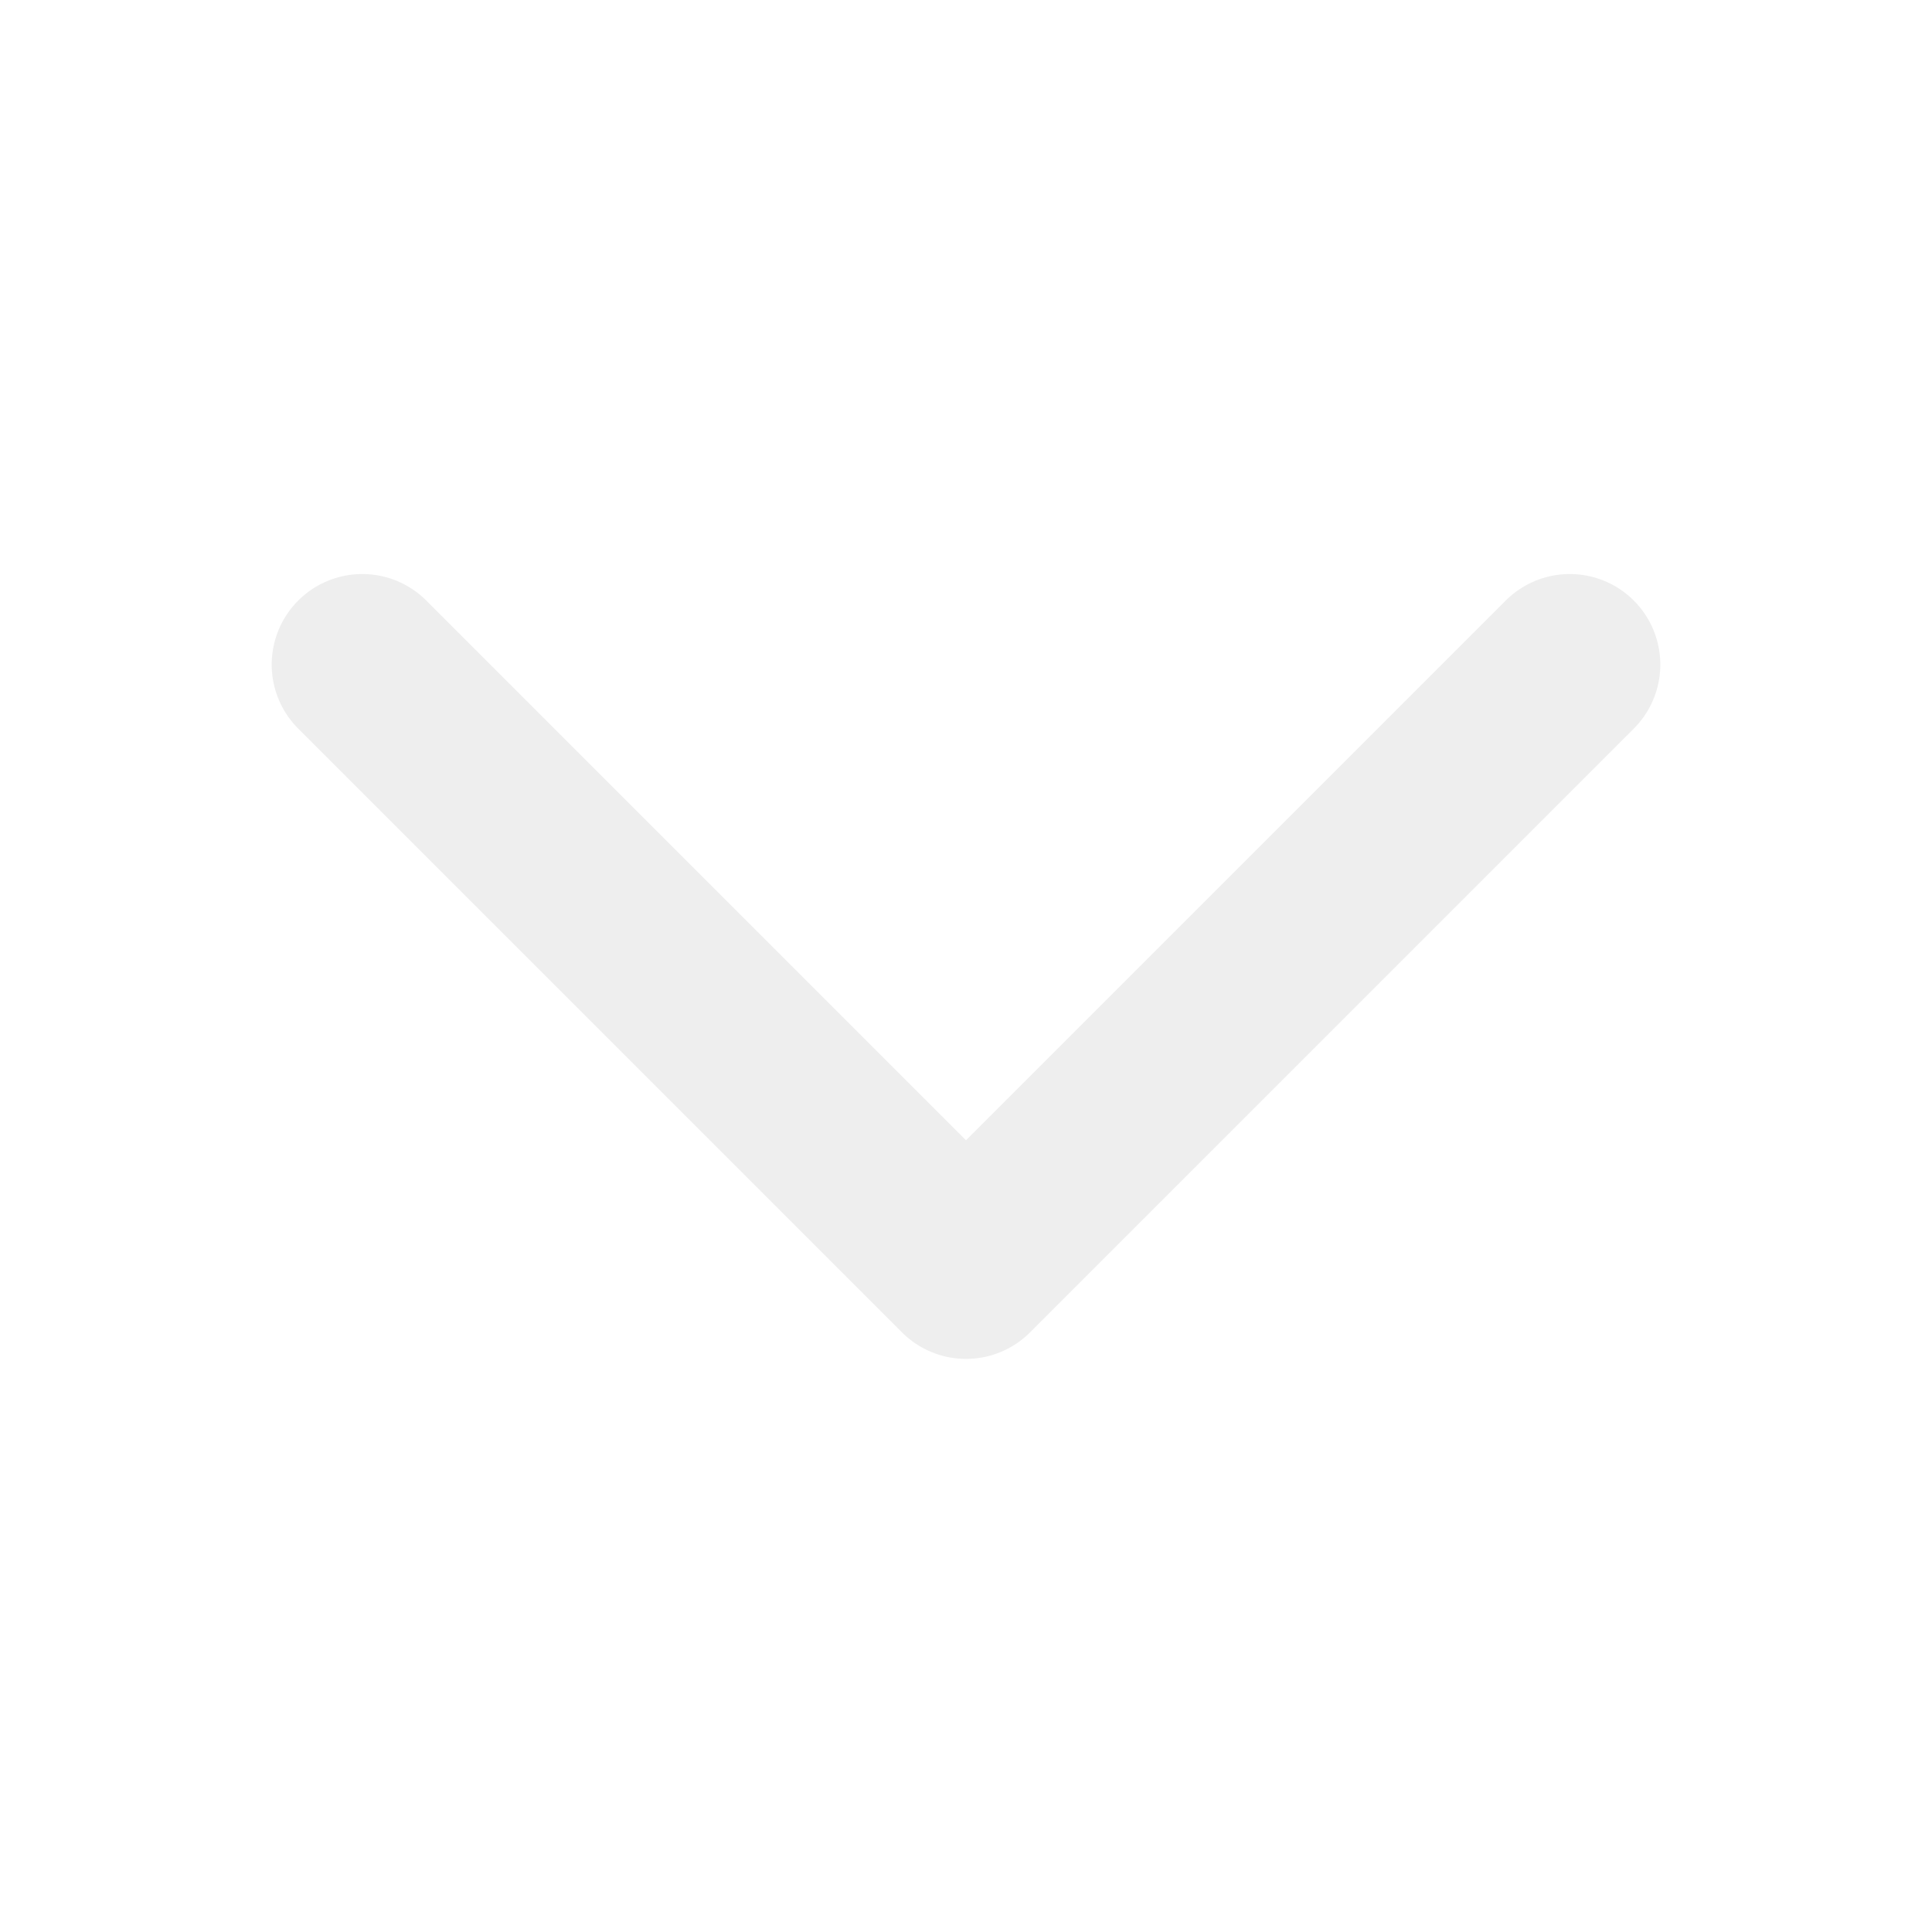
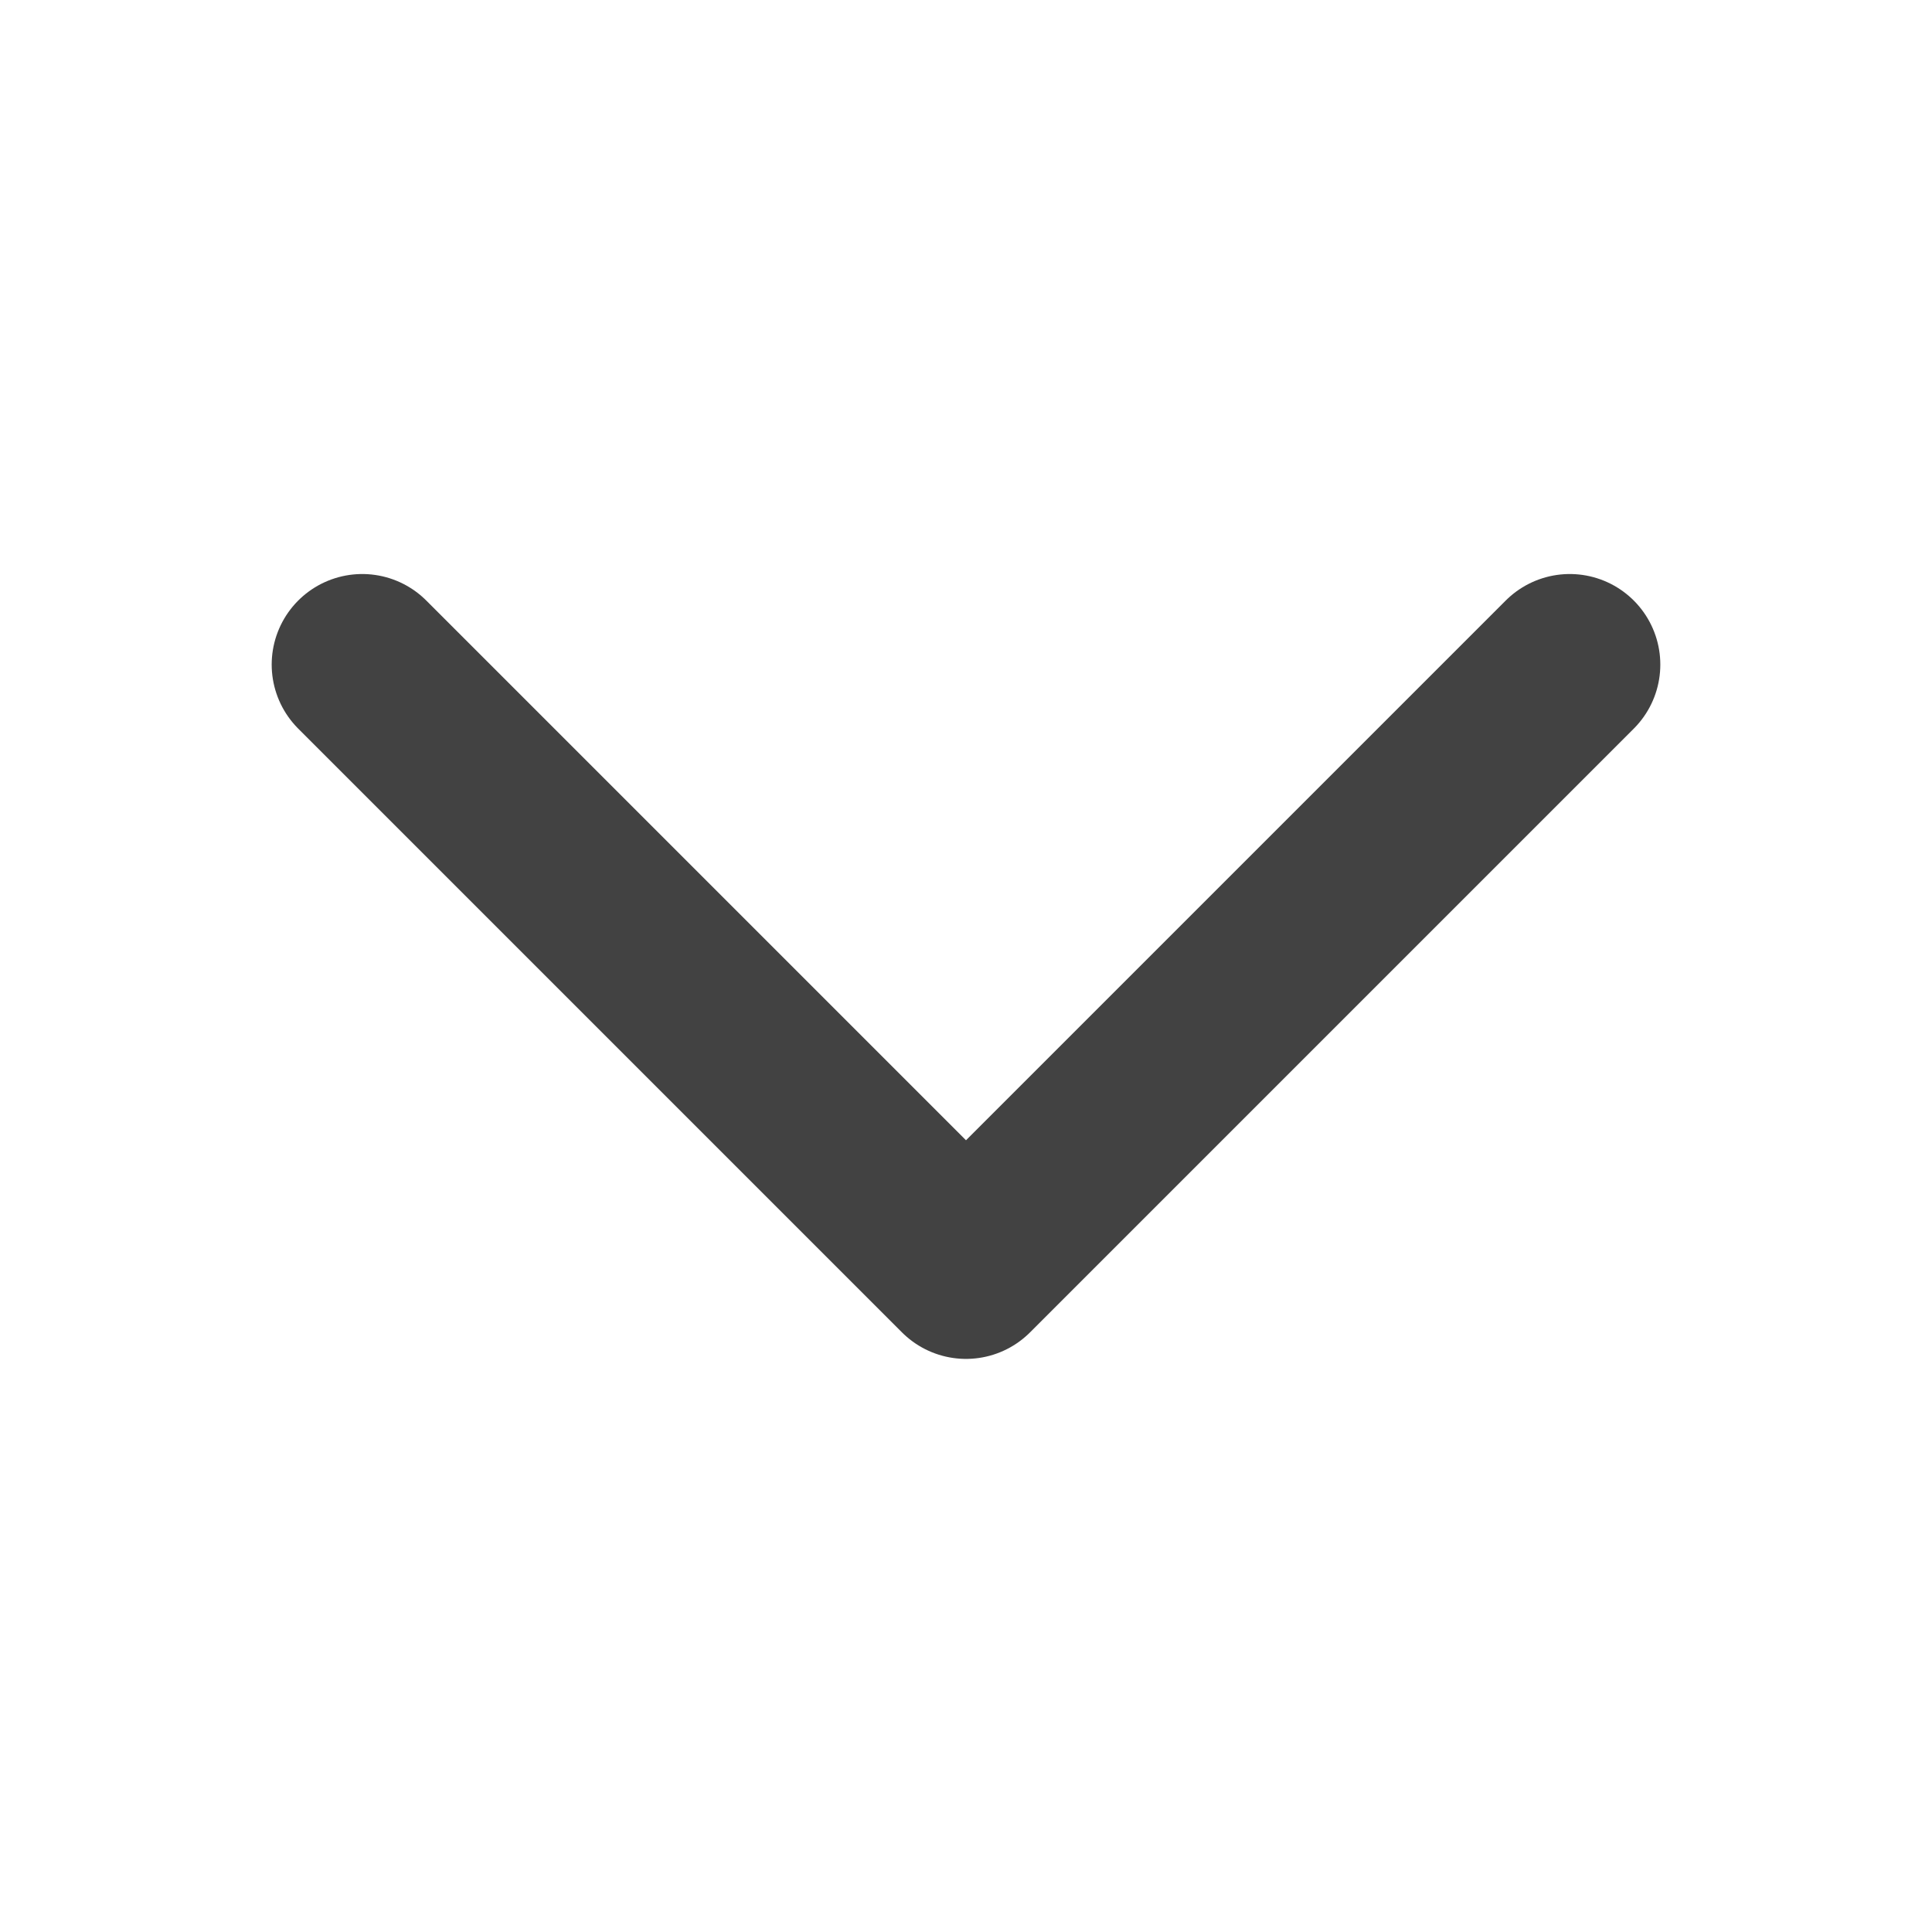
<svg xmlns="http://www.w3.org/2000/svg" id="svg8" version="1.1" viewBox="0 0 160 160" height="128mm" width="128mm">
  <defs id="defs2" />
  <g id="layer1">
-     <path id="path815" d="M 130,55.038 80,105.038 30,55.038" style="fill:none;stroke:#eeeeee;stroke-width:15;stroke-linecap:round;stroke-linejoin:round;stroke-miterlimit:4;stroke-dasharray:none;stroke-opacity:1;paint-order:normal" />
+     <path id="path815" d="M 130,55.038 80,105.038 30,55.038" style="fill:none;stroke:#424242;stroke-width:15;stroke-linecap:round;stroke-linejoin:round;stroke-miterlimit:4;stroke-dasharray:none;stroke-opacity:1;paint-order:normal" />
  </g>
</svg>
